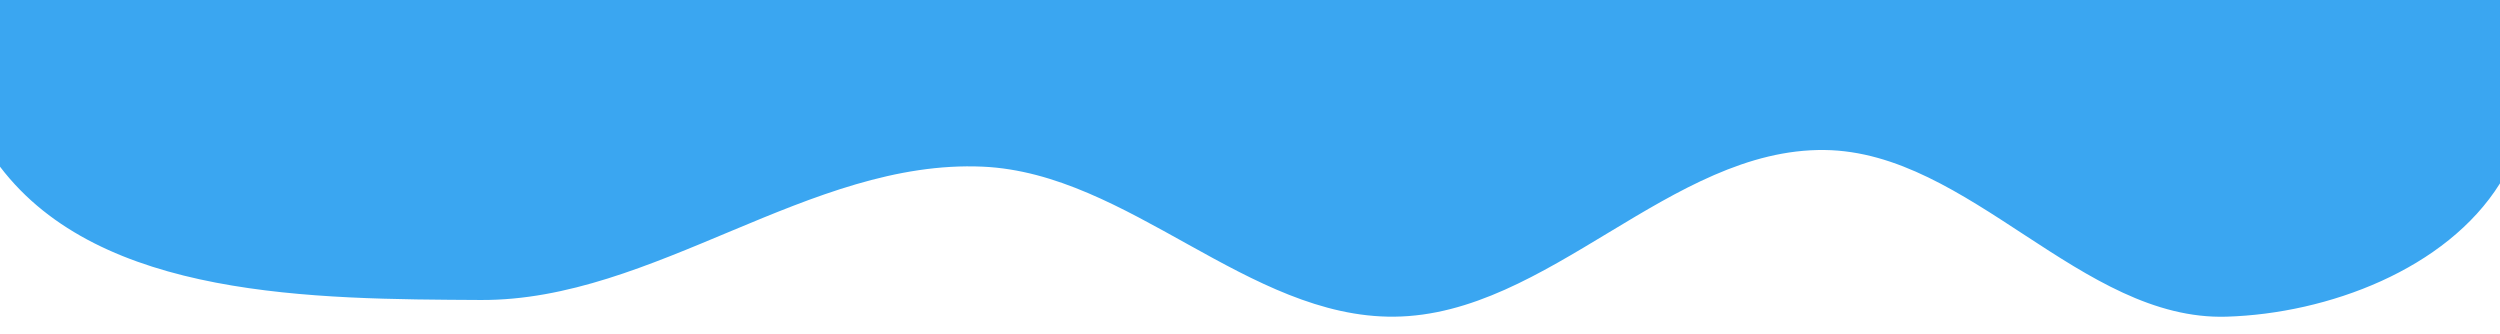
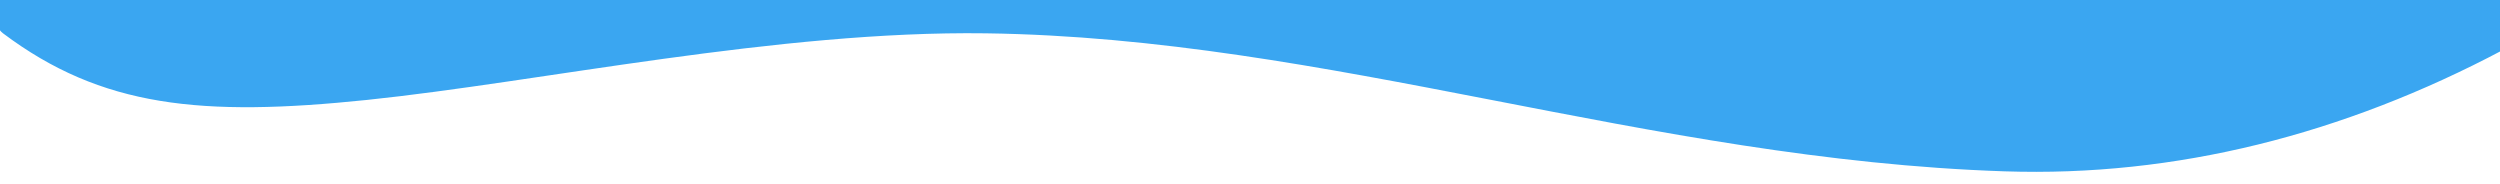
- <svg xmlns="http://www.w3.org/2000/svg" width="300" height="40" viewBox="0 0 79.375 10.583" version="1.1" id="svg8">
+ <svg xmlns="http://www.w3.org/2000/svg" width="300" height="22" viewBox="0 0 79.375 5.821" version="1.1" id="svg8">
  <defs id="defs2" />
-   <g id="layer1" transform="translate(0,-286.4166)">
-     <path style="fill:#3aa6f1;fill-opacity:1;stroke:none;stroke-width:0.309" d="m 0,286.417 h 79.375 c 0,0 1.028,4.175 0,5.821 -1.706,2.73 -5.464,4.136 -8.682,4.233 -4.604,0.14 -8.159,-5.238 -12.764,-5.292 -4.882,-0.057 -8.776,5.243 -13.658,5.292 -4.636,0.047 -8.436,-4.554 -13.067,-4.763 -5.493,-0.247 -10.445,4.264 -15.943,4.233 C 9.982,295.912 3.195,295.91 0,291.708 c -1.068,-1.404 0,-5.292 0,-5.292 z" id="rect4494" />
+   <g id="layer1" transform="translate(0,-291.1791)">
+     <path style="fill:#3aa6f1;fill-opacity:1;stroke:none;stroke-width:0.309" d="M -0.434,291.179 H 79.47 c 0,0 0.28,1.138 0,1.587 -5.074,2.688 -10.401,4.035 -15.828,3.853 -11.337,-0.379 -21.465,-4.233 -32.344,-4.382 -6.586,-0.09 -14.149,1.544 -19.647,2.115 -5.251,0.545 -8.425,0.236 -11.556,-2.115 -0.315,-0.237 -0.529,-1.058 -0.529,-1.058 z" id="rect4494" />
  </g>
</svg>
